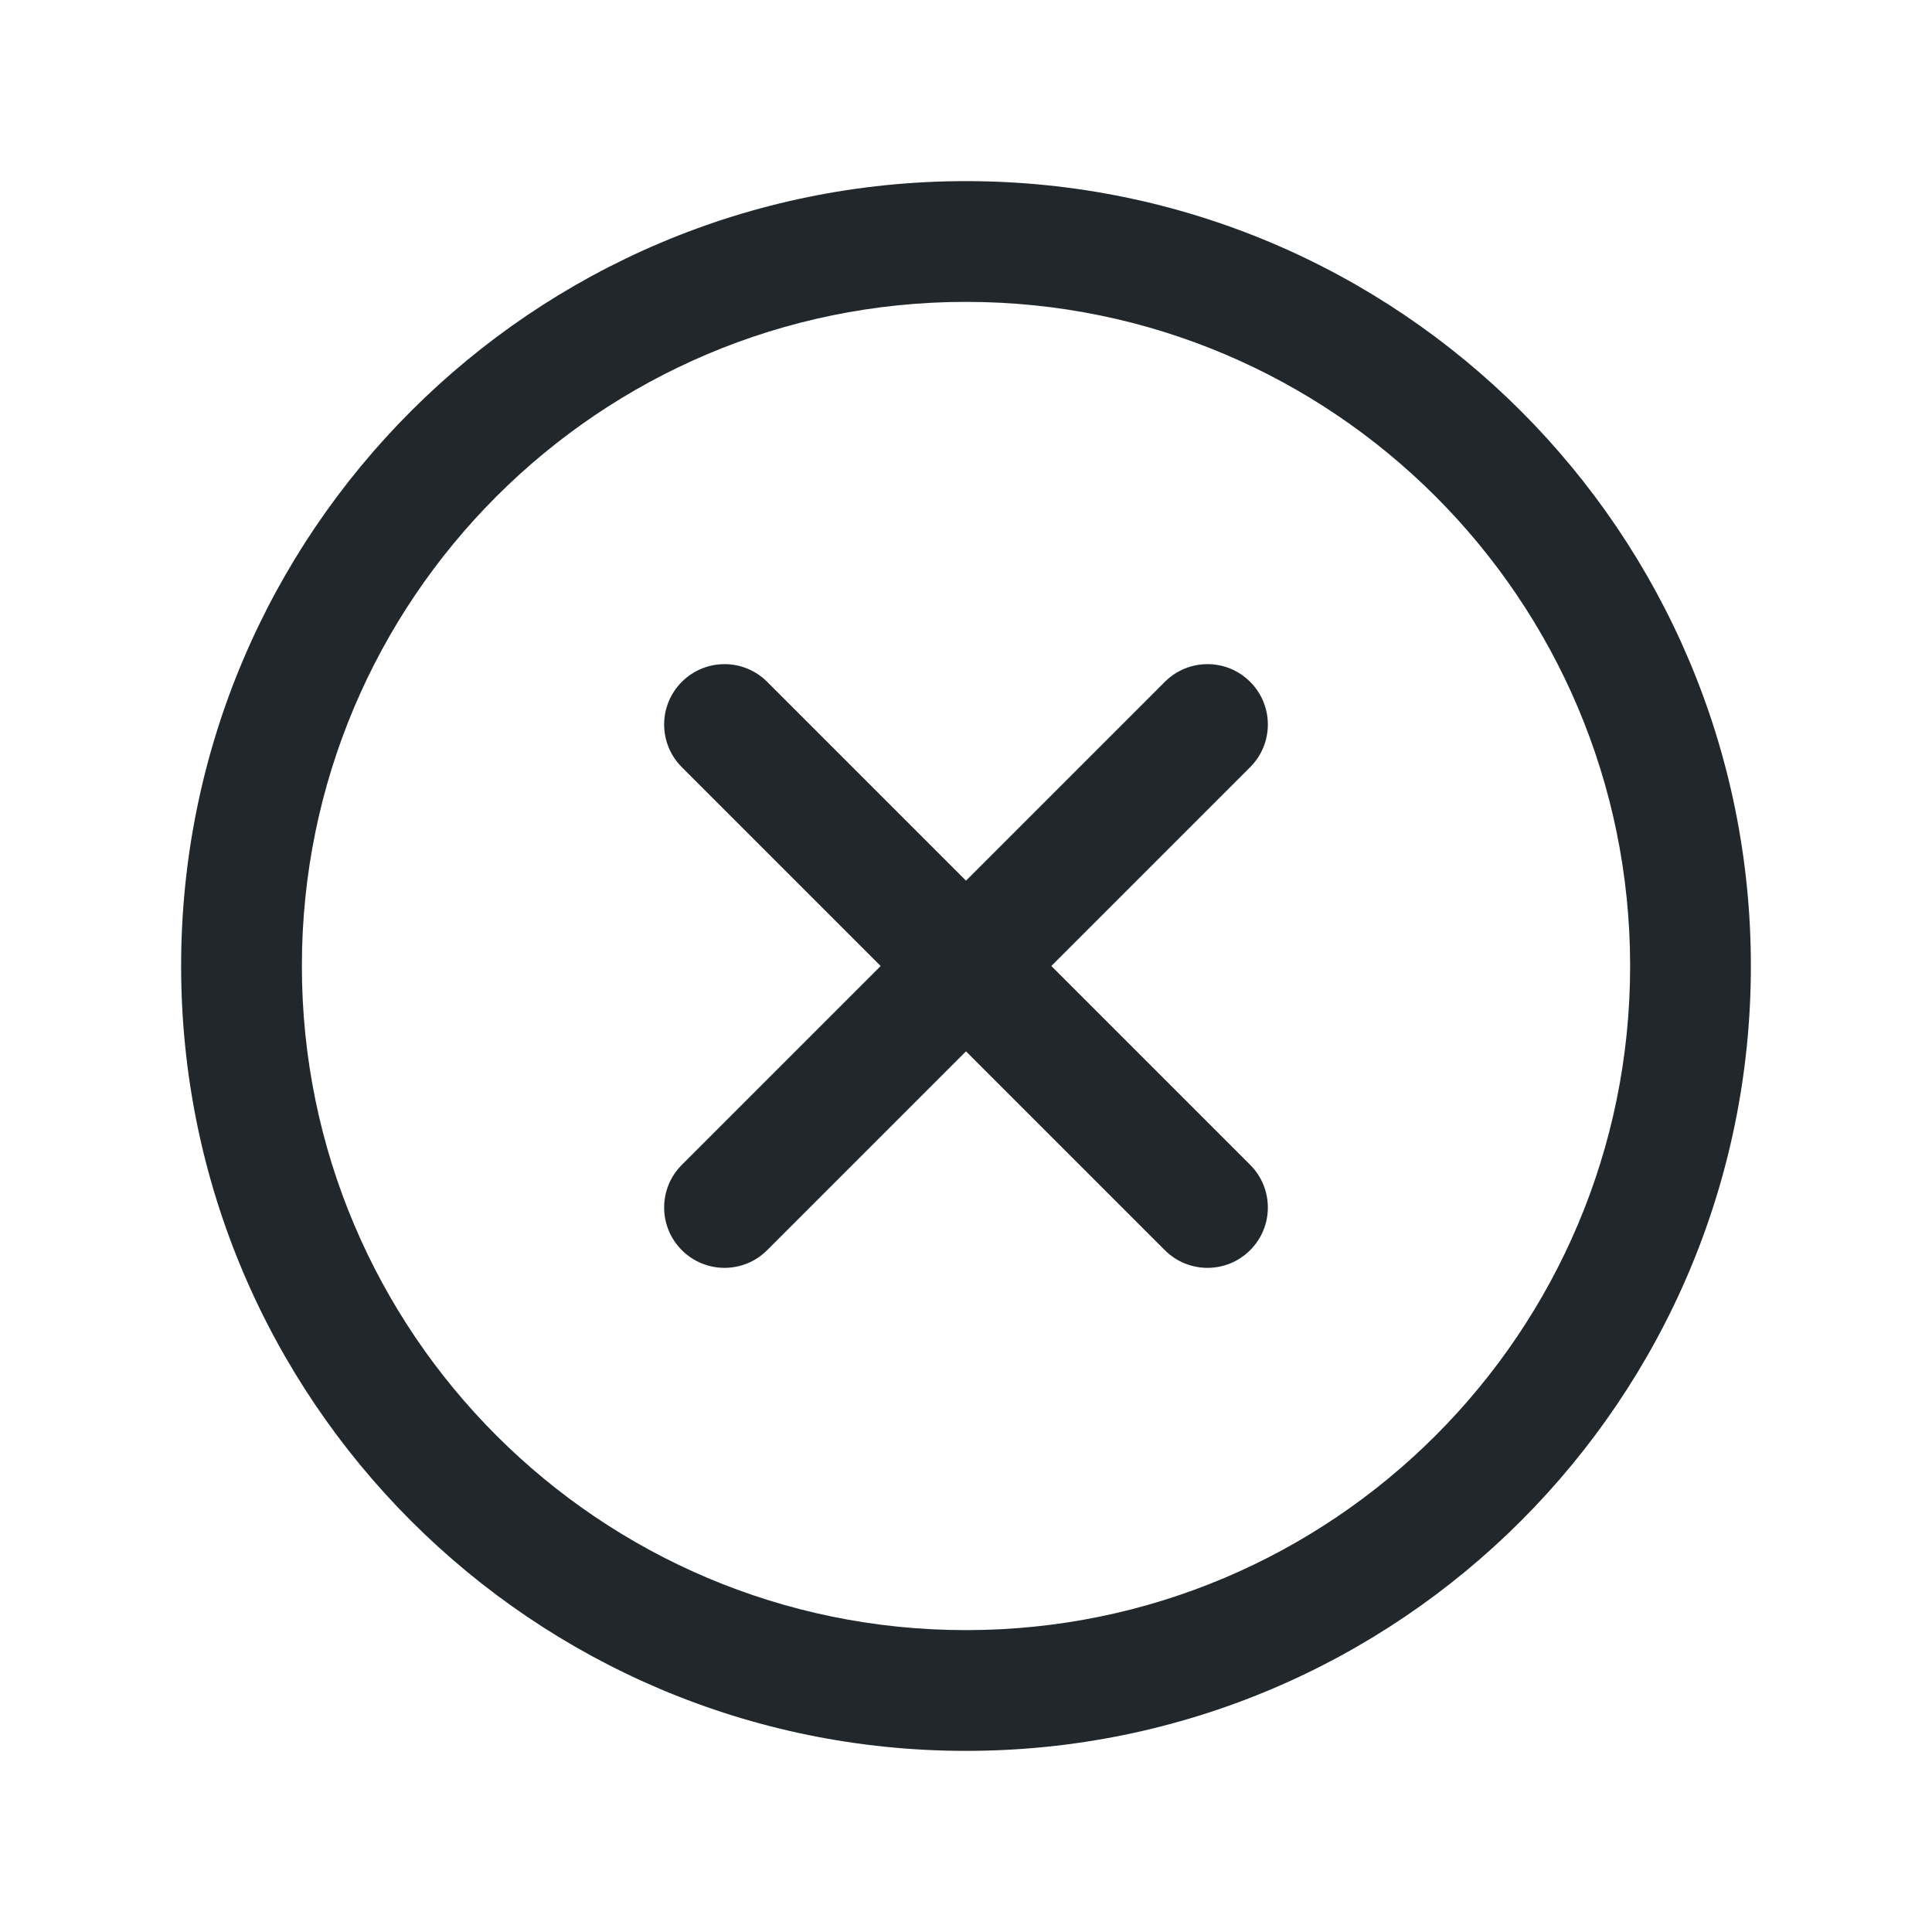
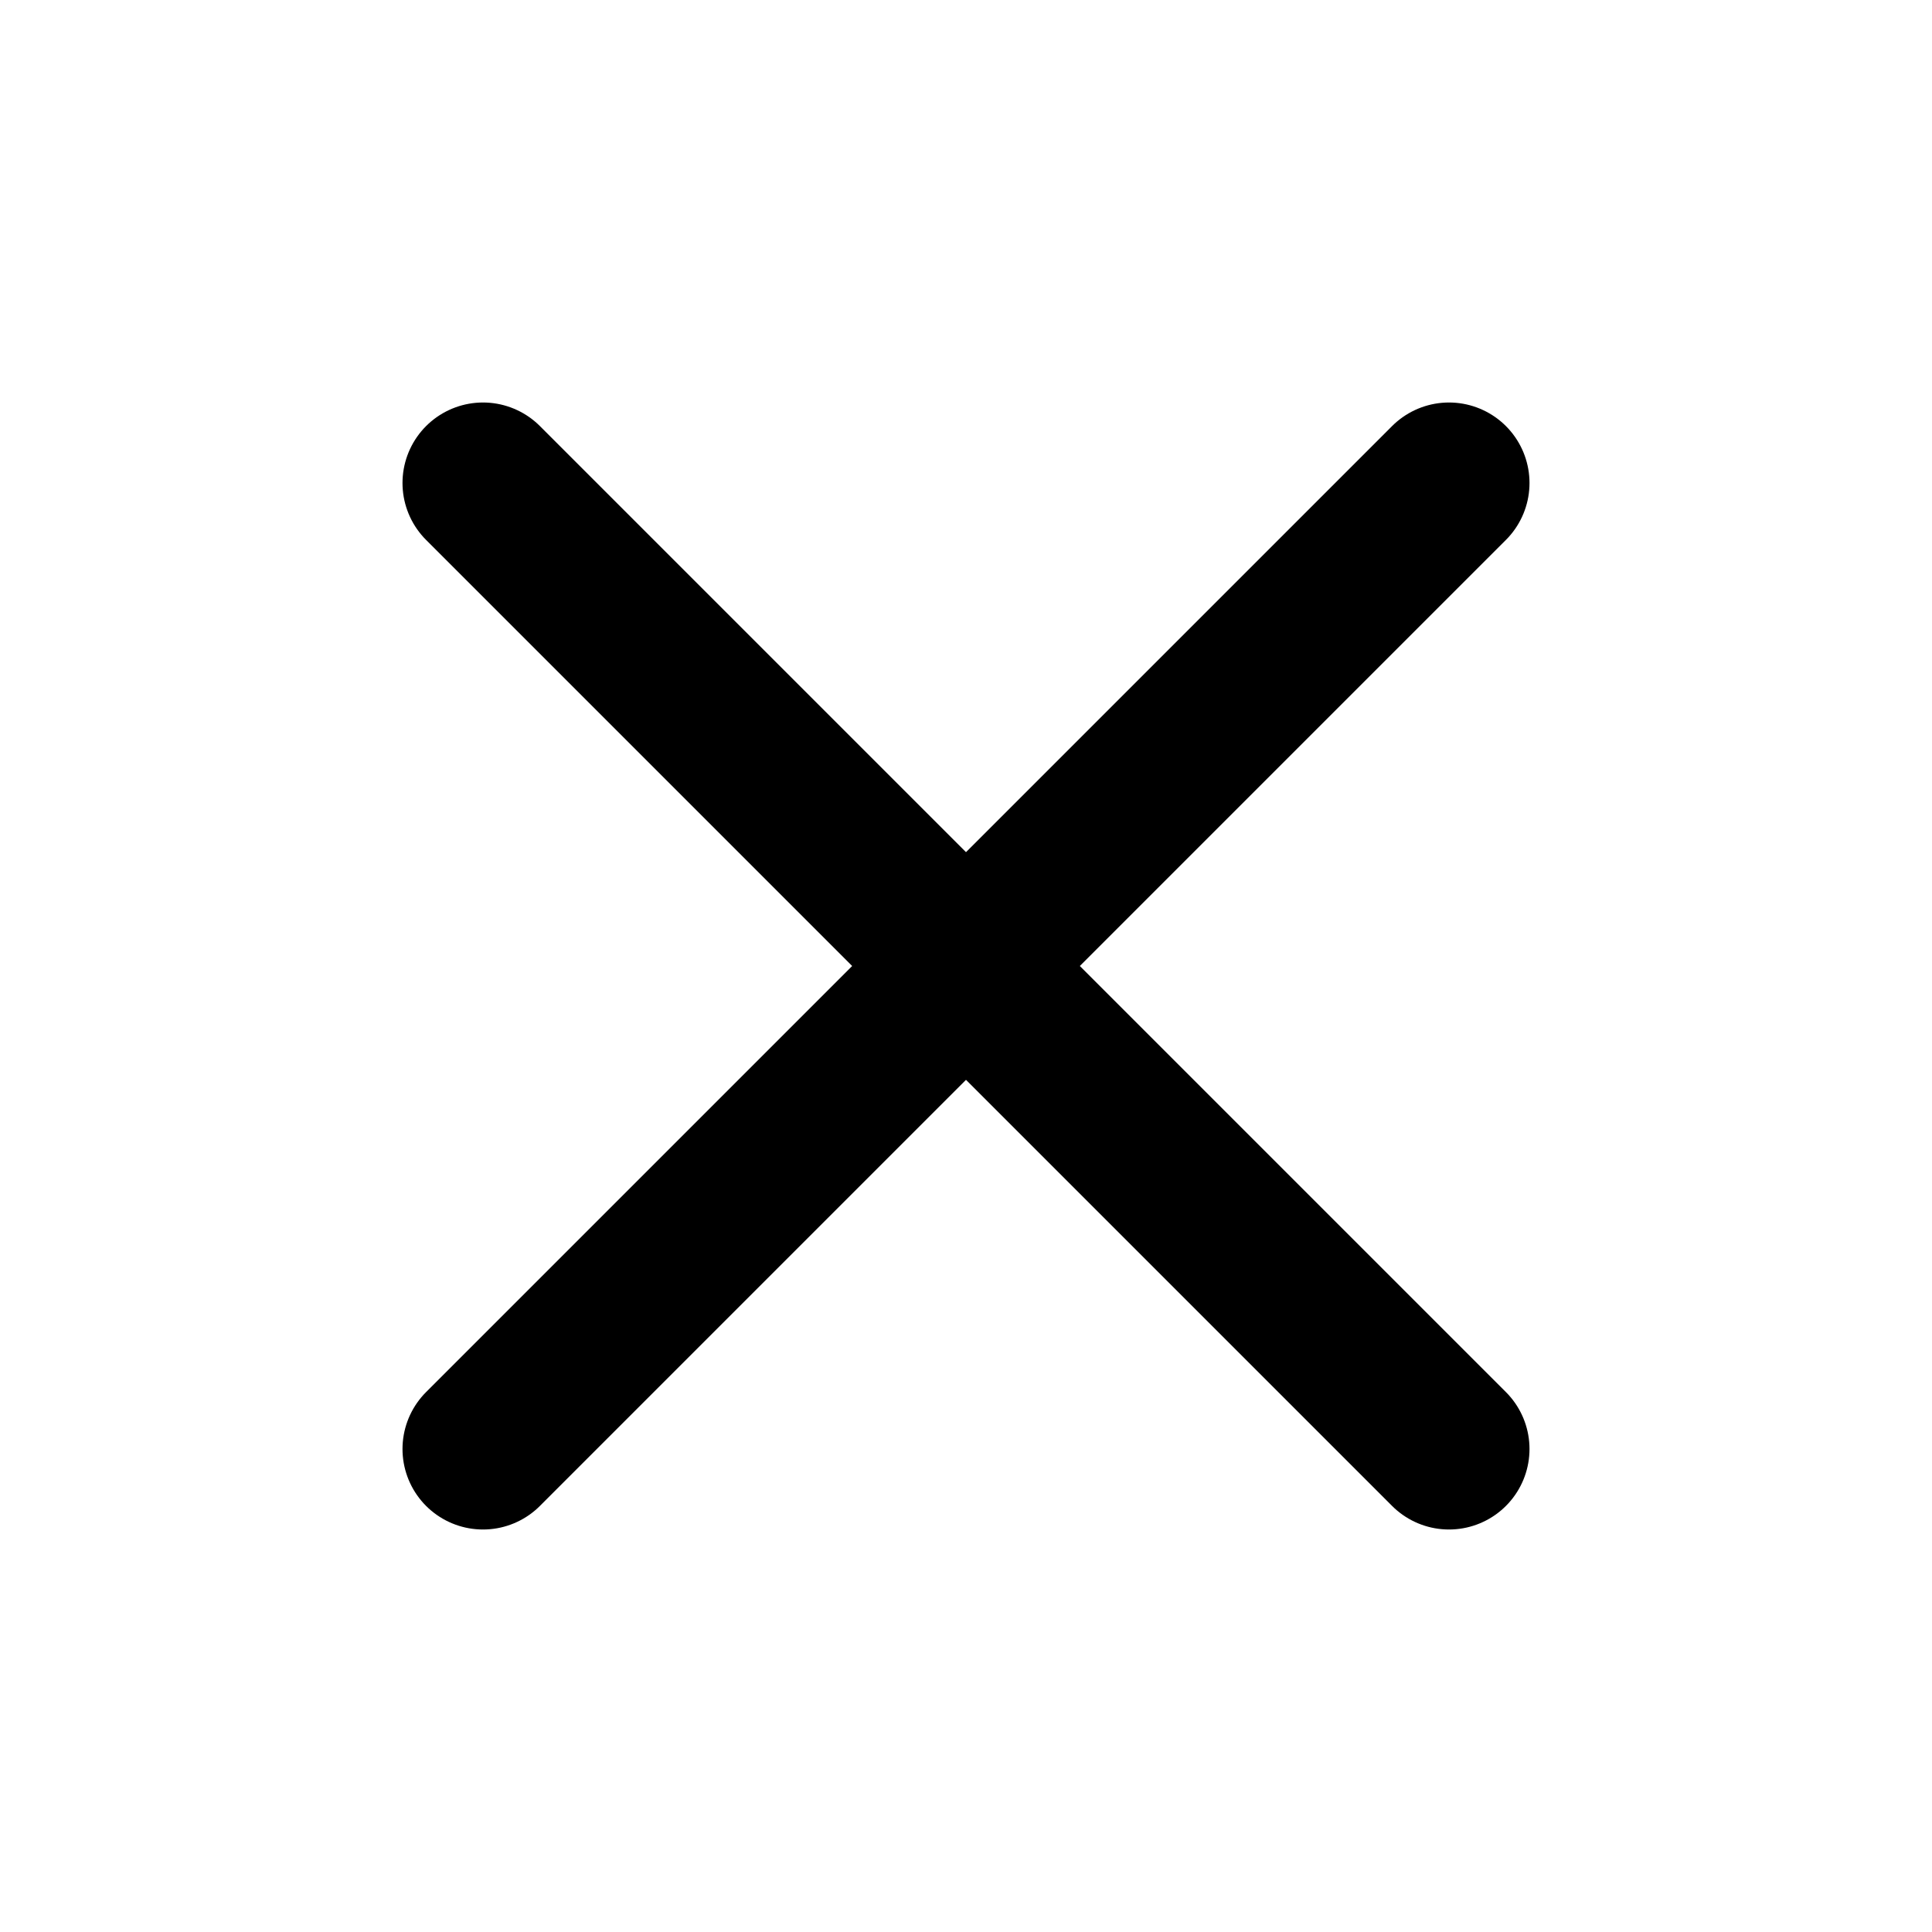
- <svg xmlns="http://www.w3.org/2000/svg" width="24" height="24" viewBox="0 0 24 24" fill="none">
-   <path fill-rule="evenodd" clip-rule="evenodd" d="M2.25 12C2.25 6.617 6.617 2.25 12 2.25C17.383 2.25 21.75 6.617 21.75 12C21.75 17.383 17.383 21.75 12 21.75C6.617 21.75 2.25 17.383 2.25 12ZM12 3.75C7.445 3.75 3.75 7.445 3.75 12C3.75 16.555 7.445 20.25 12 20.25C16.555 20.25 20.25 16.555 20.25 12C20.25 7.445 16.555 3.75 12 3.75Z" fill="#21272A" />
-   <path fill-rule="evenodd" clip-rule="evenodd" d="M8.47 8.47C8.763 8.177 9.237 8.177 9.53 8.47L15.53 14.47C15.823 14.763 15.823 15.237 15.53 15.53C15.237 15.823 14.763 15.823 14.47 15.53L8.47 9.53C8.177 9.237 8.177 8.763 8.47 8.47Z" fill="#21272A" />
-   <path fill-rule="evenodd" clip-rule="evenodd" d="M15.53 8.47C15.823 8.763 15.823 9.237 15.53 9.53L9.53 15.53C9.237 15.823 8.763 15.823 8.47 15.53C8.177 15.237 8.177 14.763 8.47 14.47L14.47 8.47C14.763 8.177 15.237 8.177 15.53 8.47Z" fill="#21272A" />
+ <svg xmlns="http://www.w3.org/2000/svg" width="100%" height="100%" viewBox="0 0 24 24" fill="none">
+   <path d="M6 18L18 6M6 6L18 18" stroke="#000" stroke-width="2" stroke-linecap="round" stroke-linejoin="round" />
</svg>
